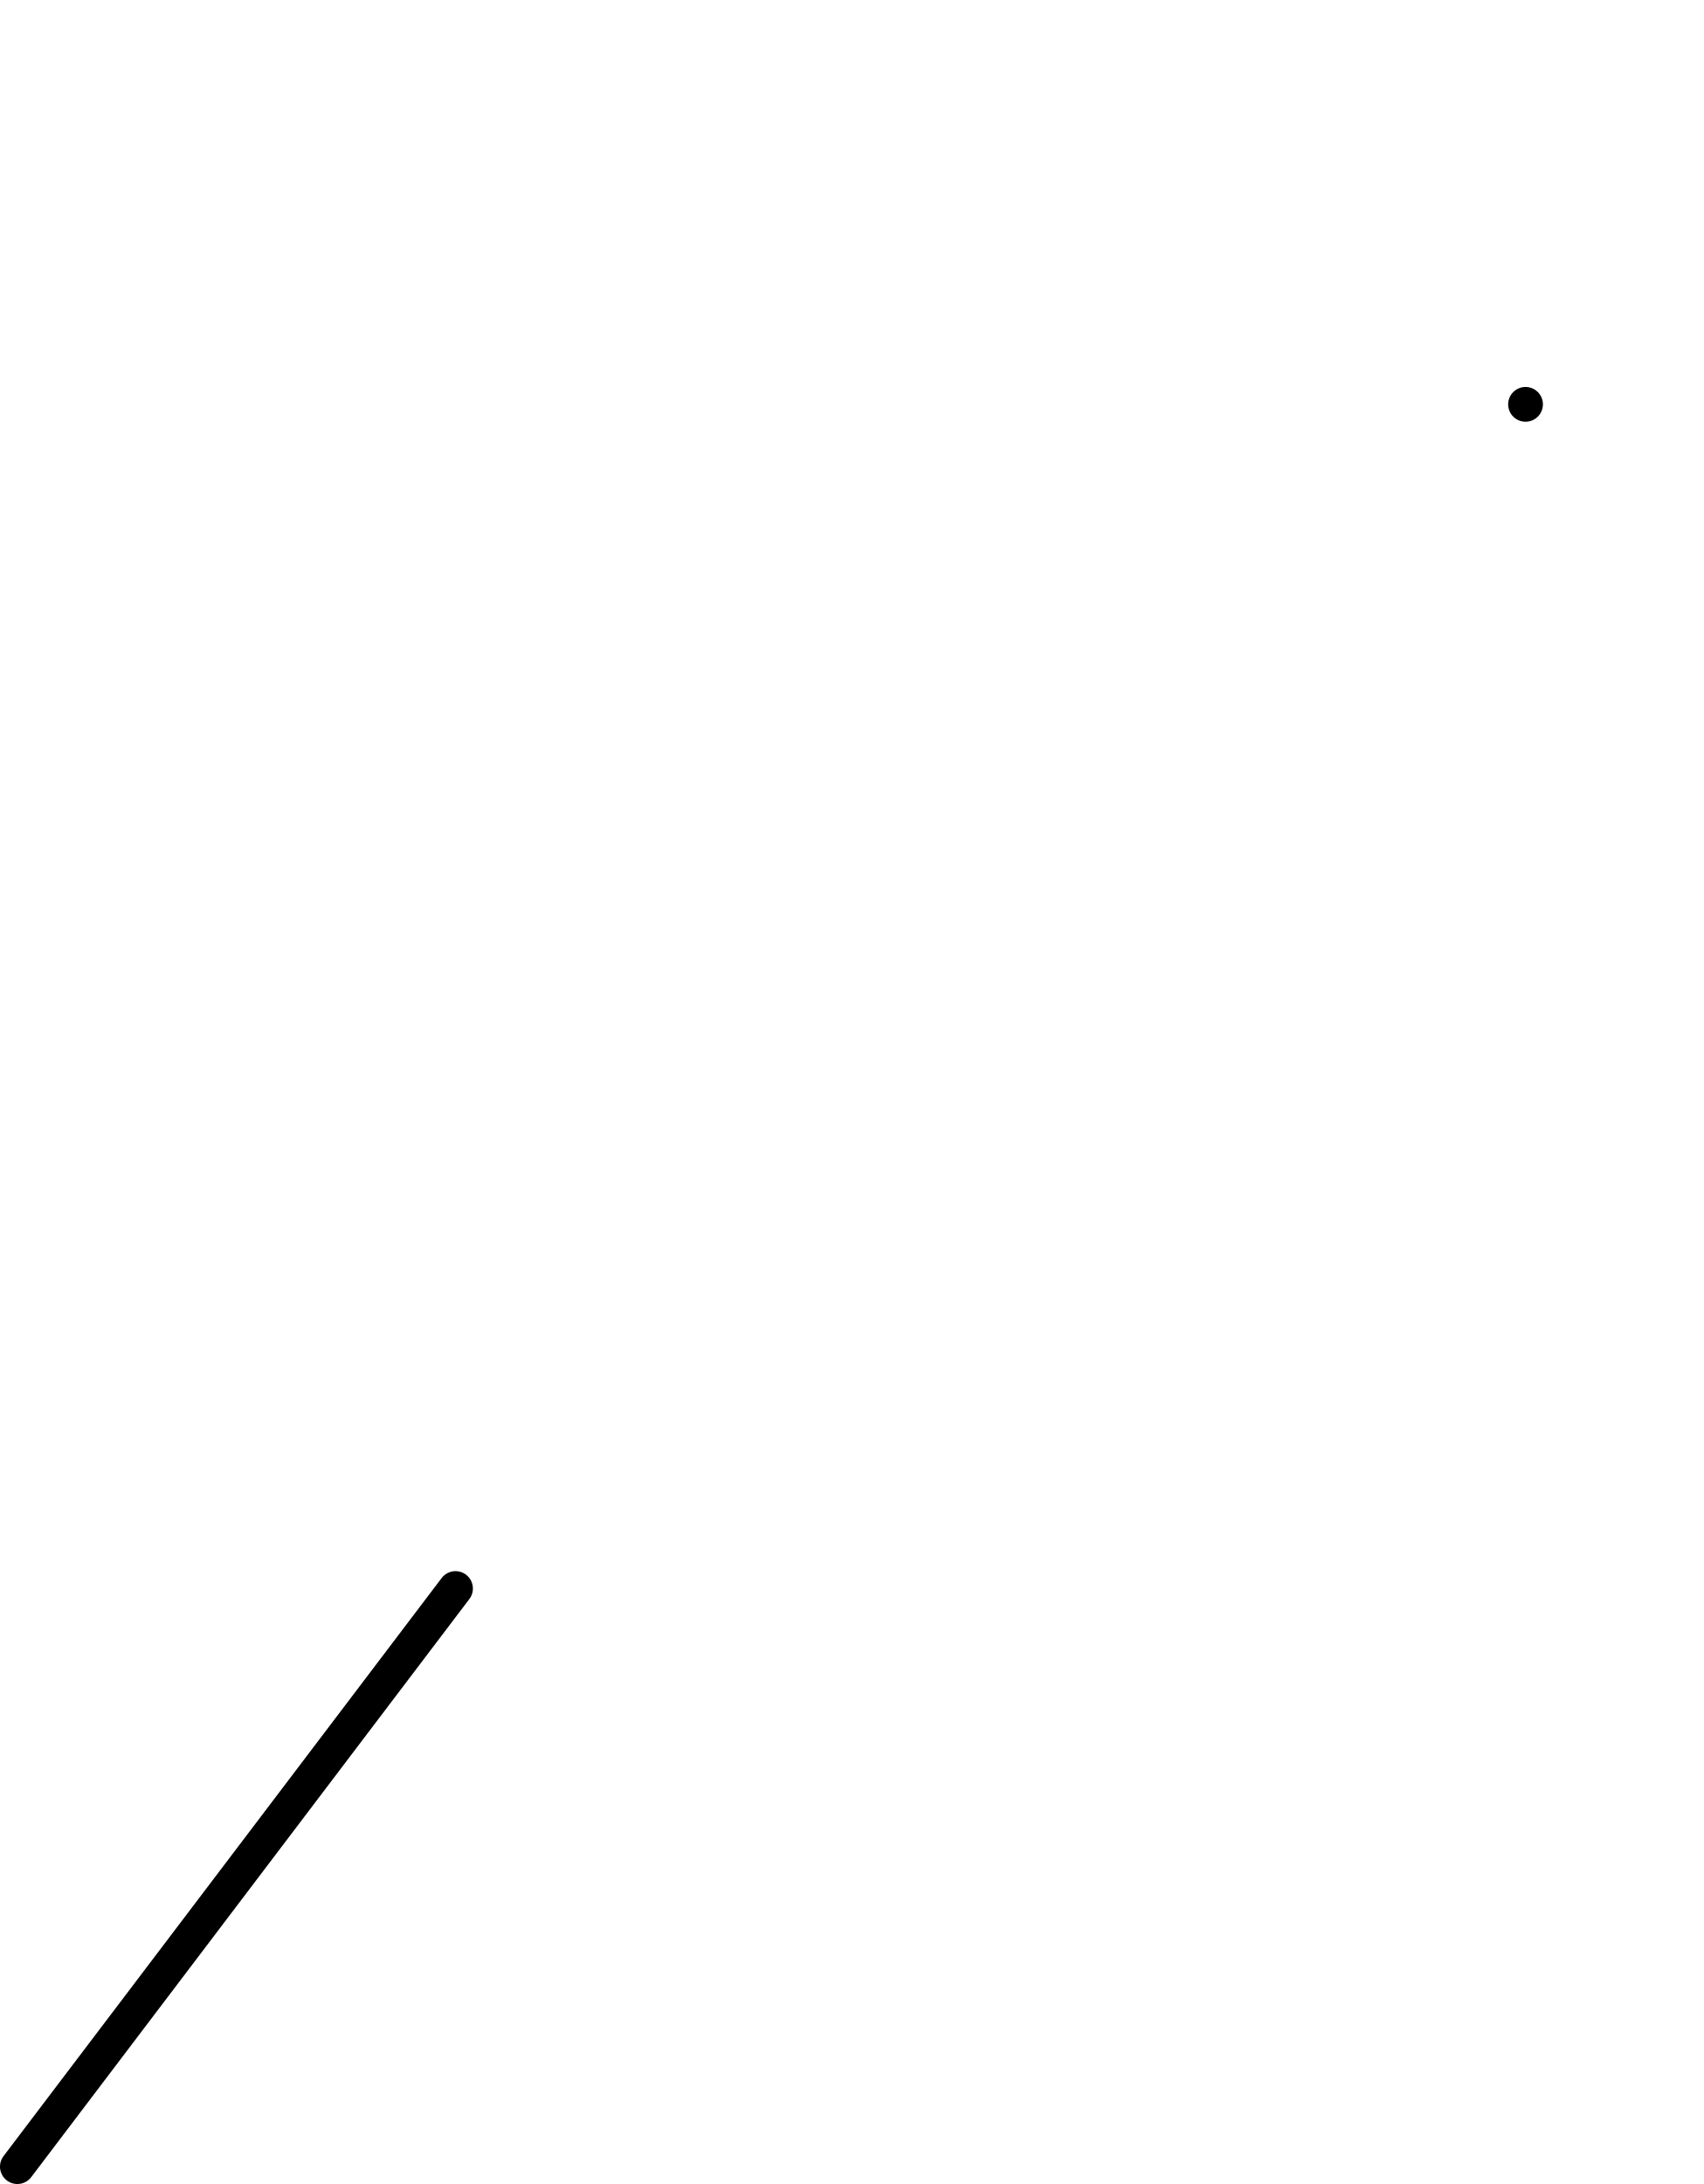
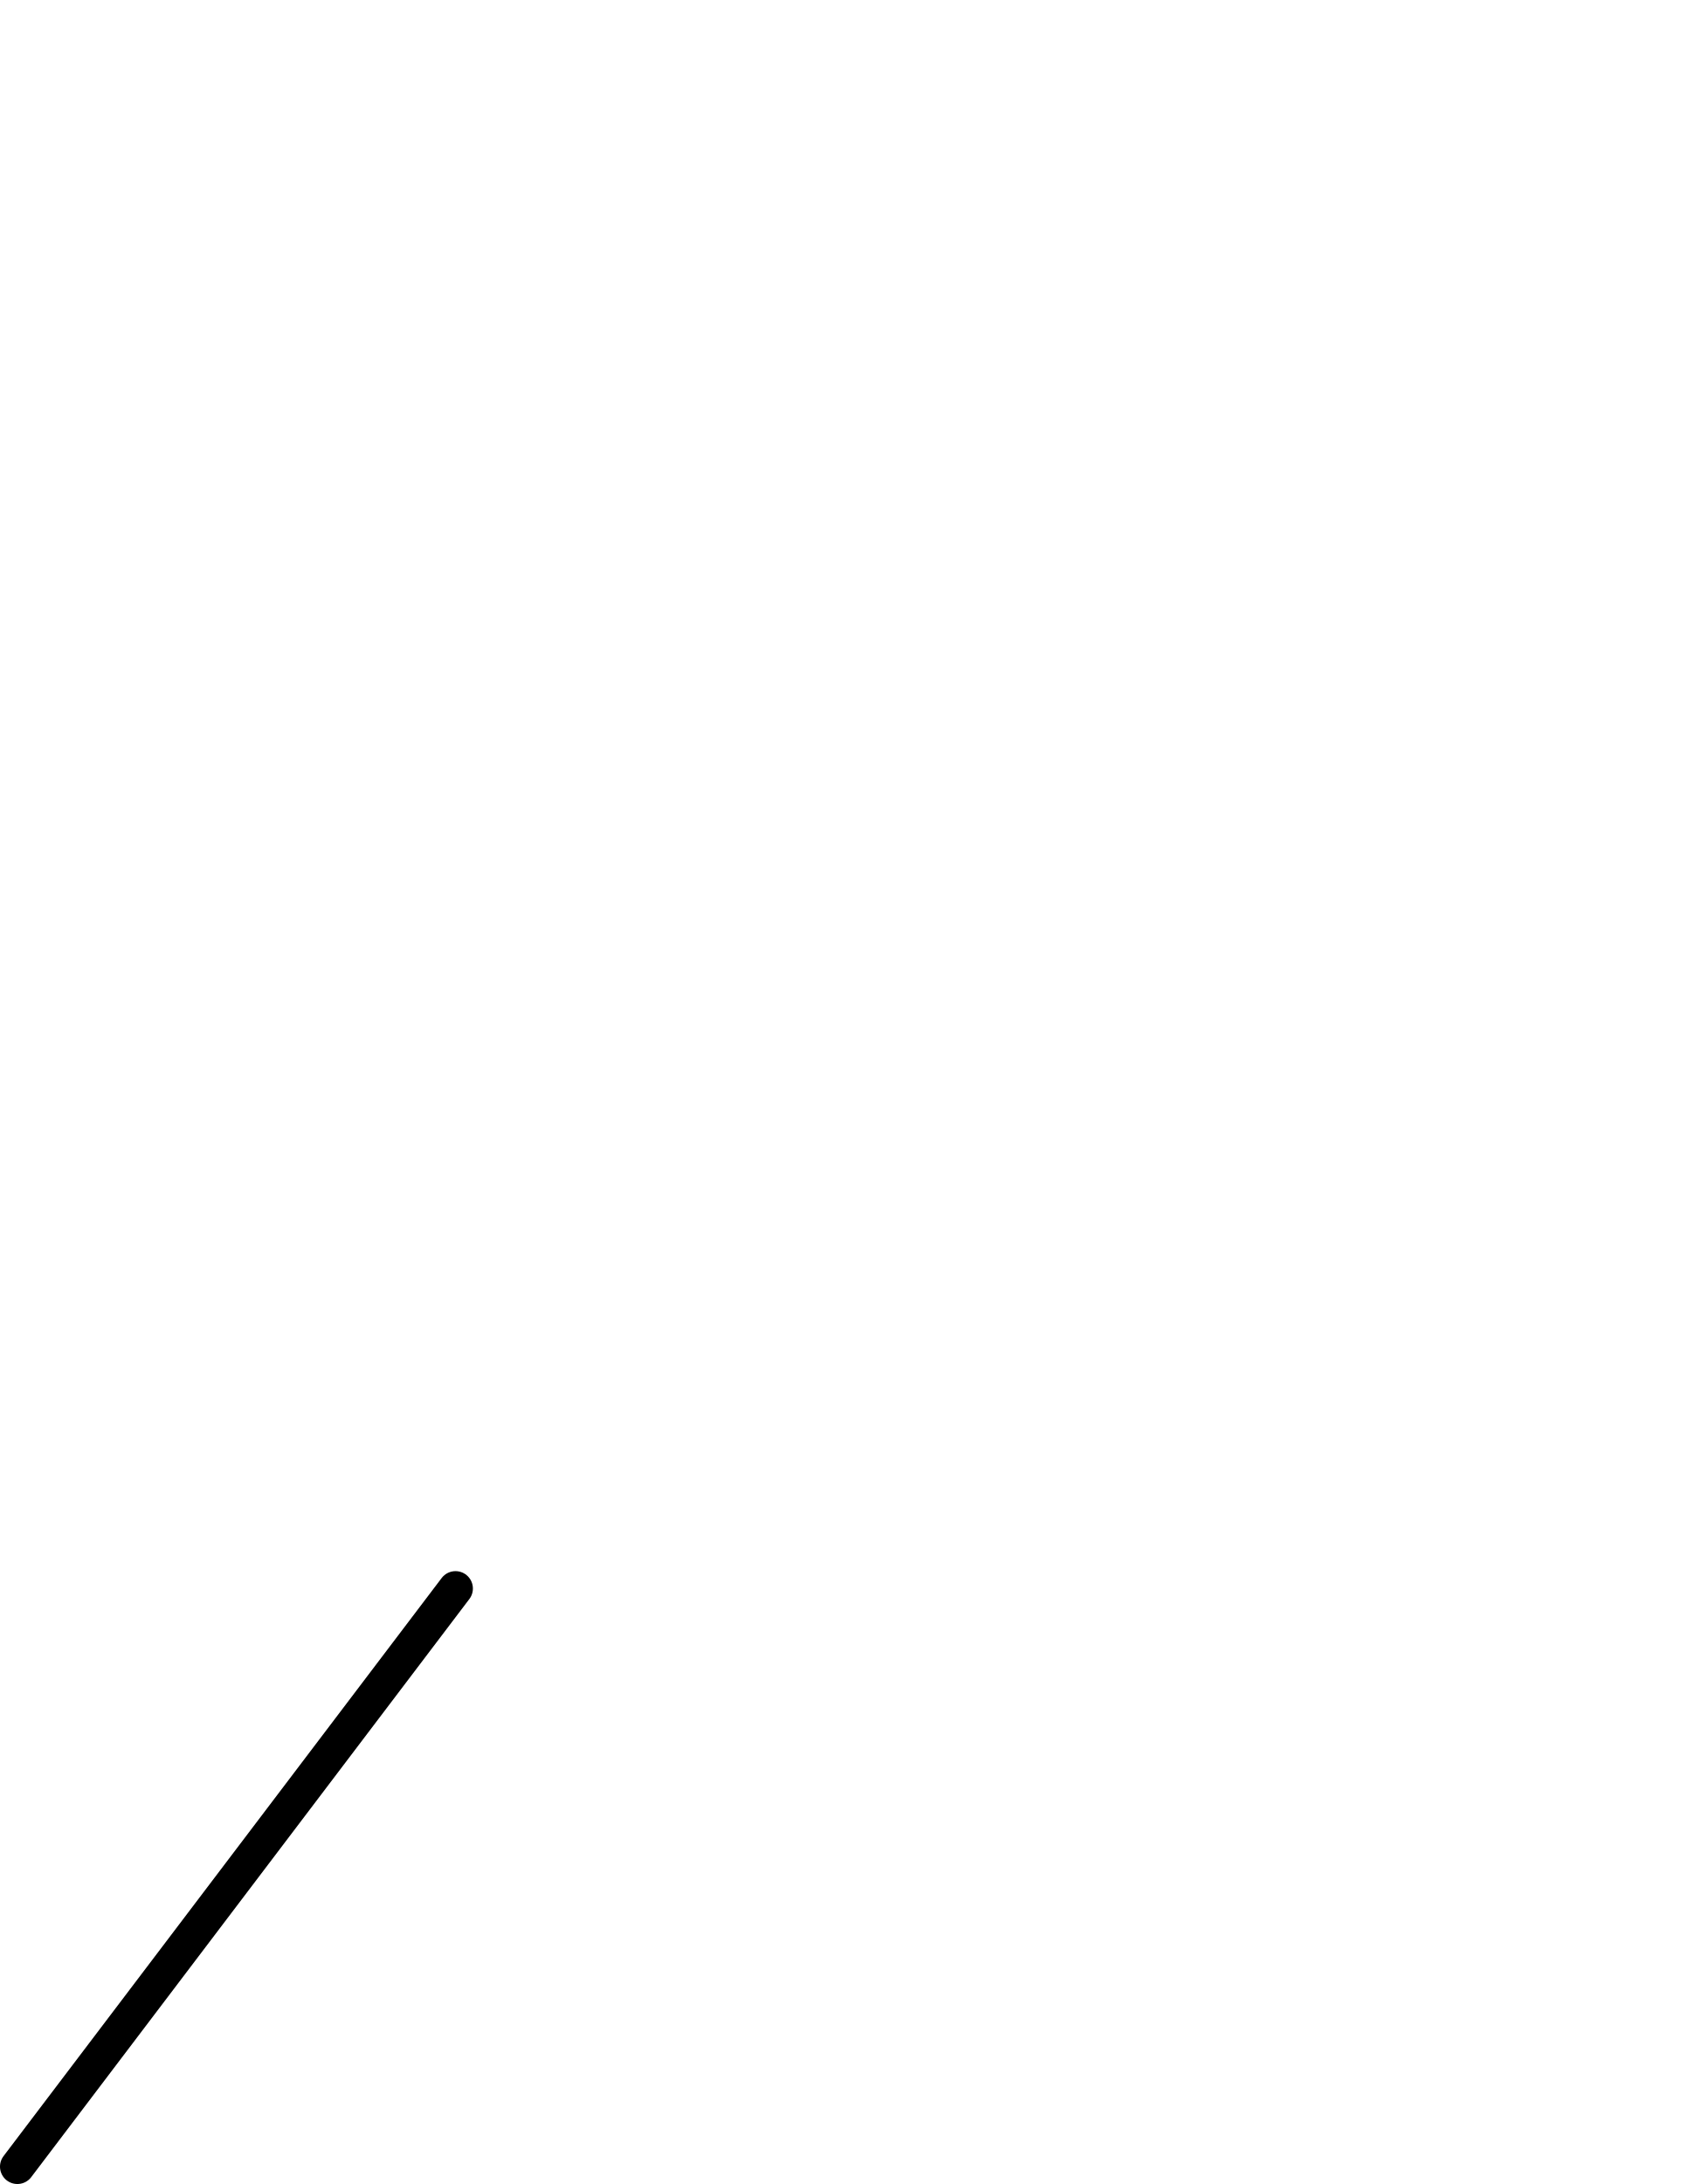
<svg xmlns="http://www.w3.org/2000/svg" width="129.674mm" height="166.226mm" viewBox="0 0 129.674 166.226" version="1.1" id="svg5">
  <defs id="defs2" />
  <g id="layer1" transform="translate(-27.57357,-94.83837)">
    <path style="fill:none;stroke:#000000;stroke-width:2.646;stroke-linecap:round;stroke-linejoin:round;stroke-dasharray:none;paint-order:fill markers stroke" d="m 28.896,259.742 33.355,-44" id="path792" />
-     <path style="fill:none;stroke:#000000;stroke-width:2.646;stroke-linecap:round;stroke-linejoin:round;stroke-dasharray:none;paint-order:fill markers stroke" d="M 143.71,125.613 Z" id="path5554" />
  </g>
</svg>
